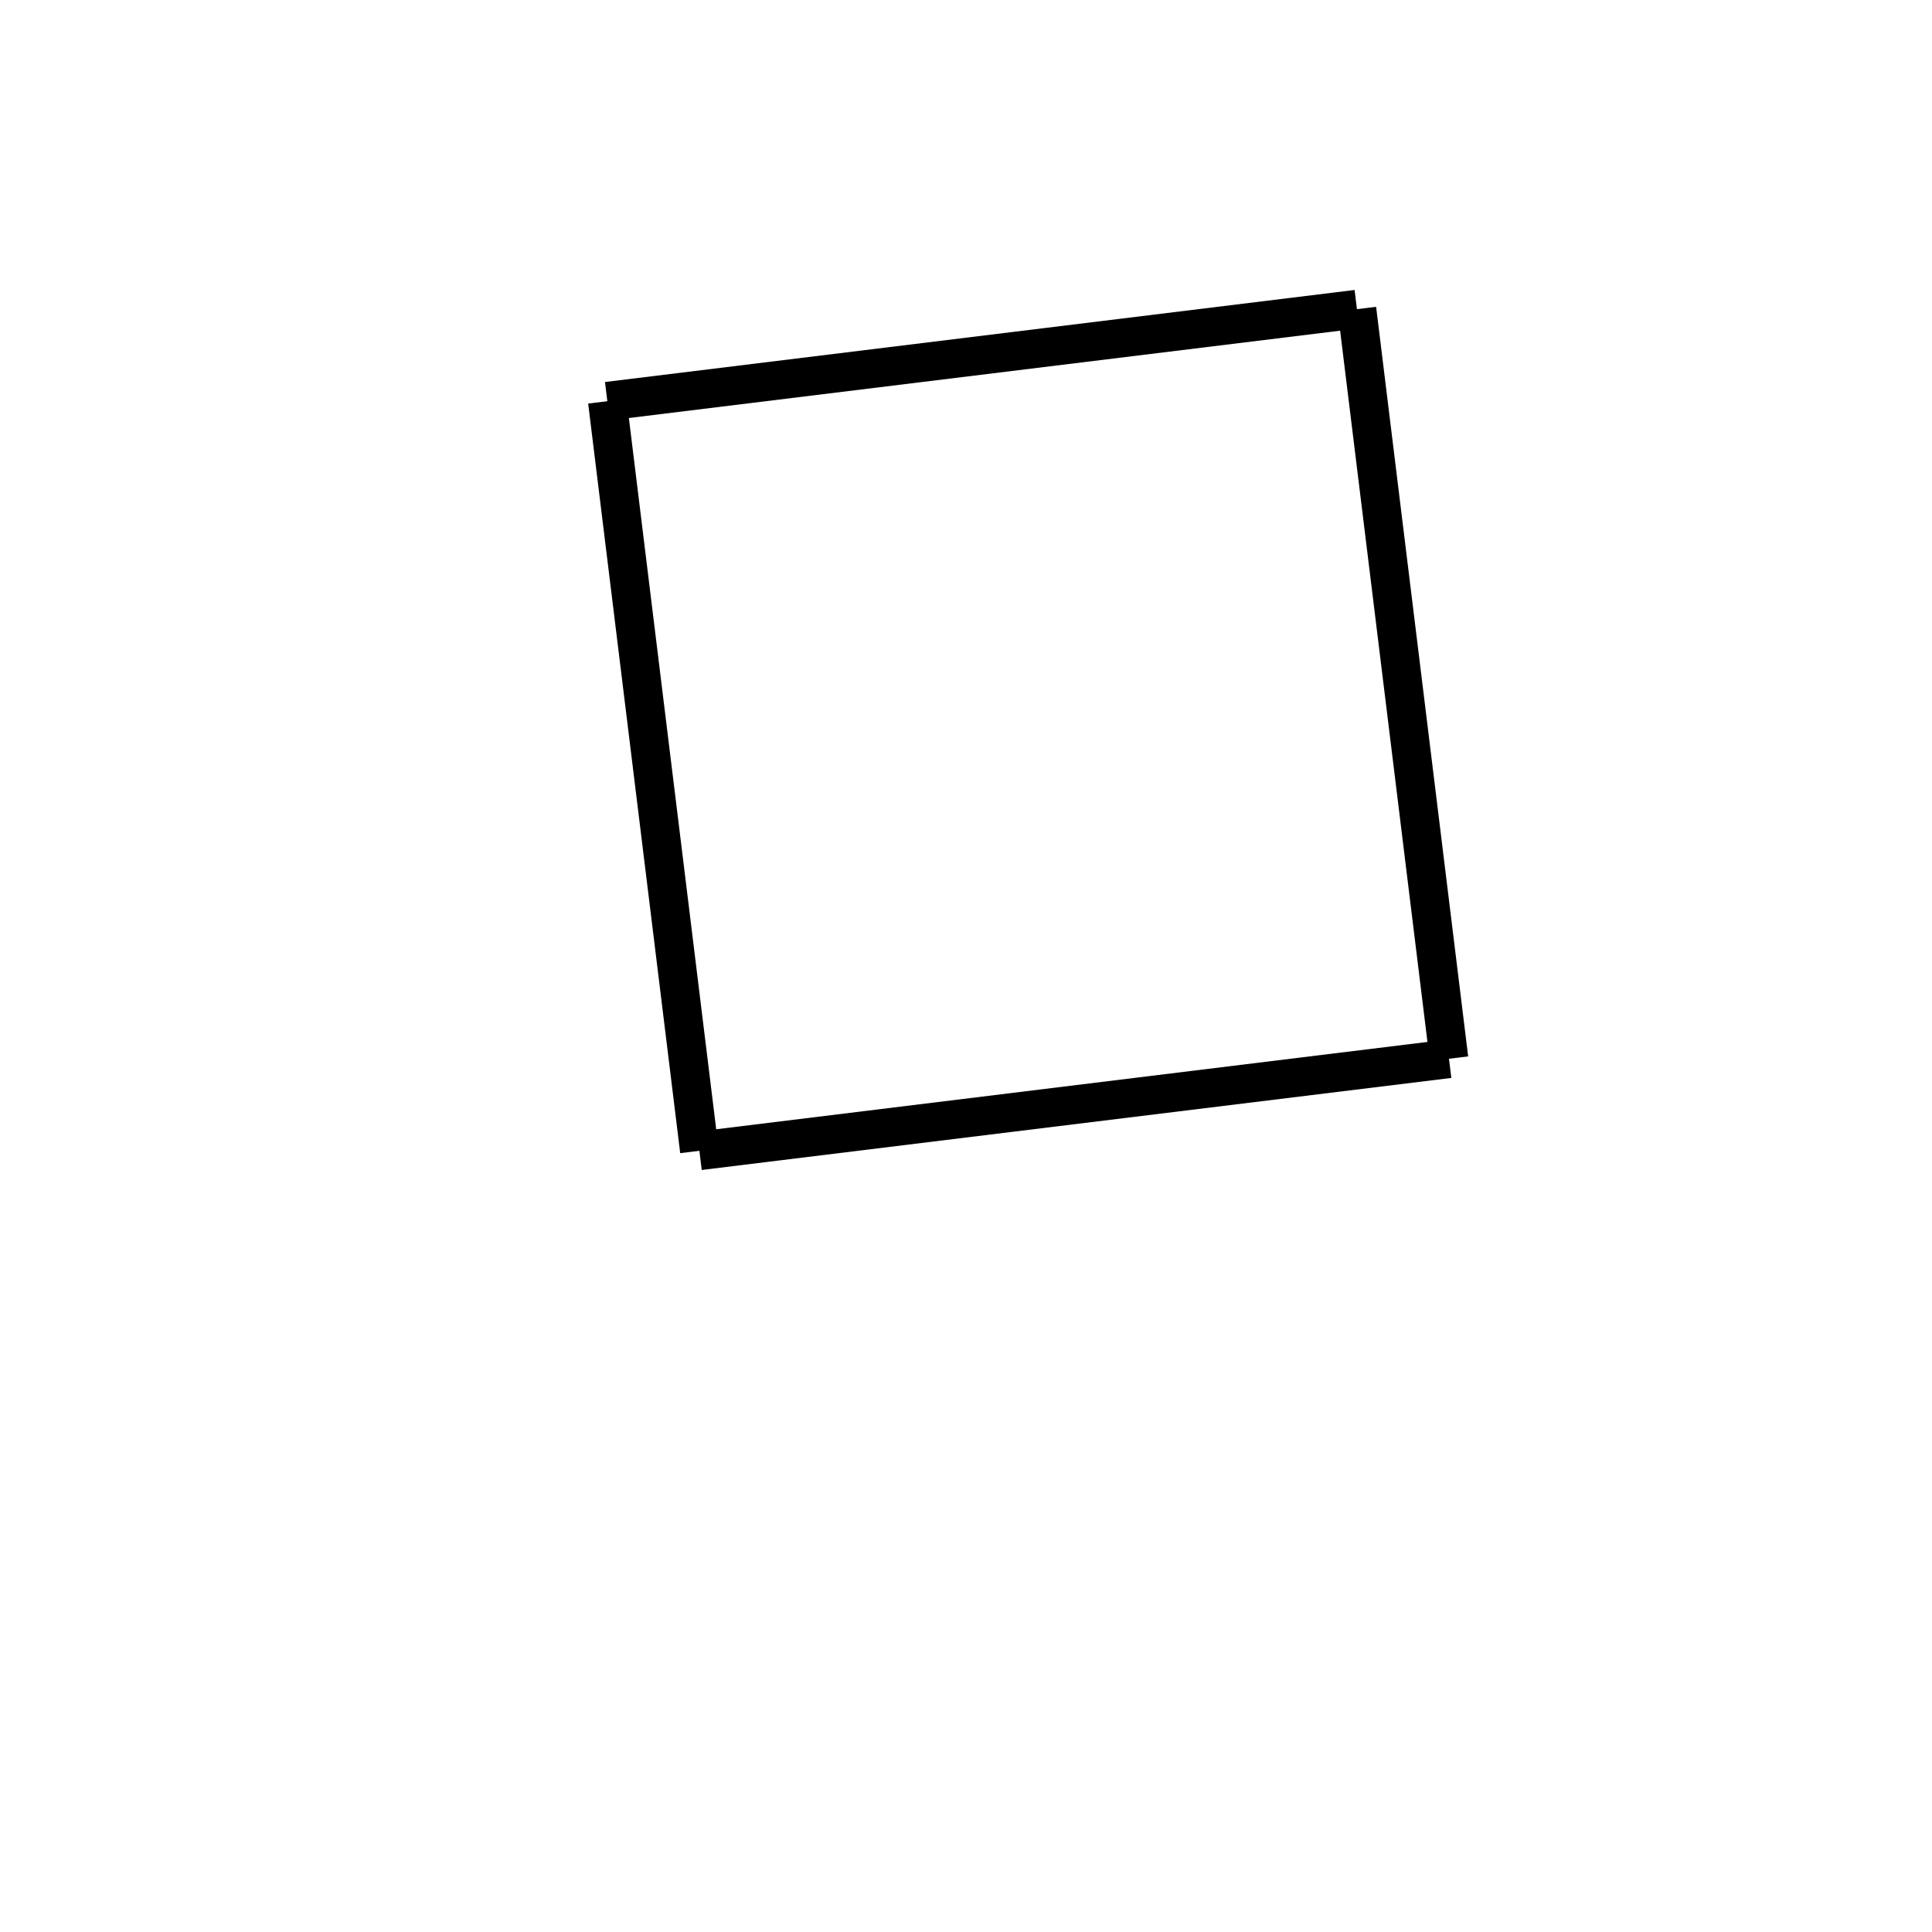
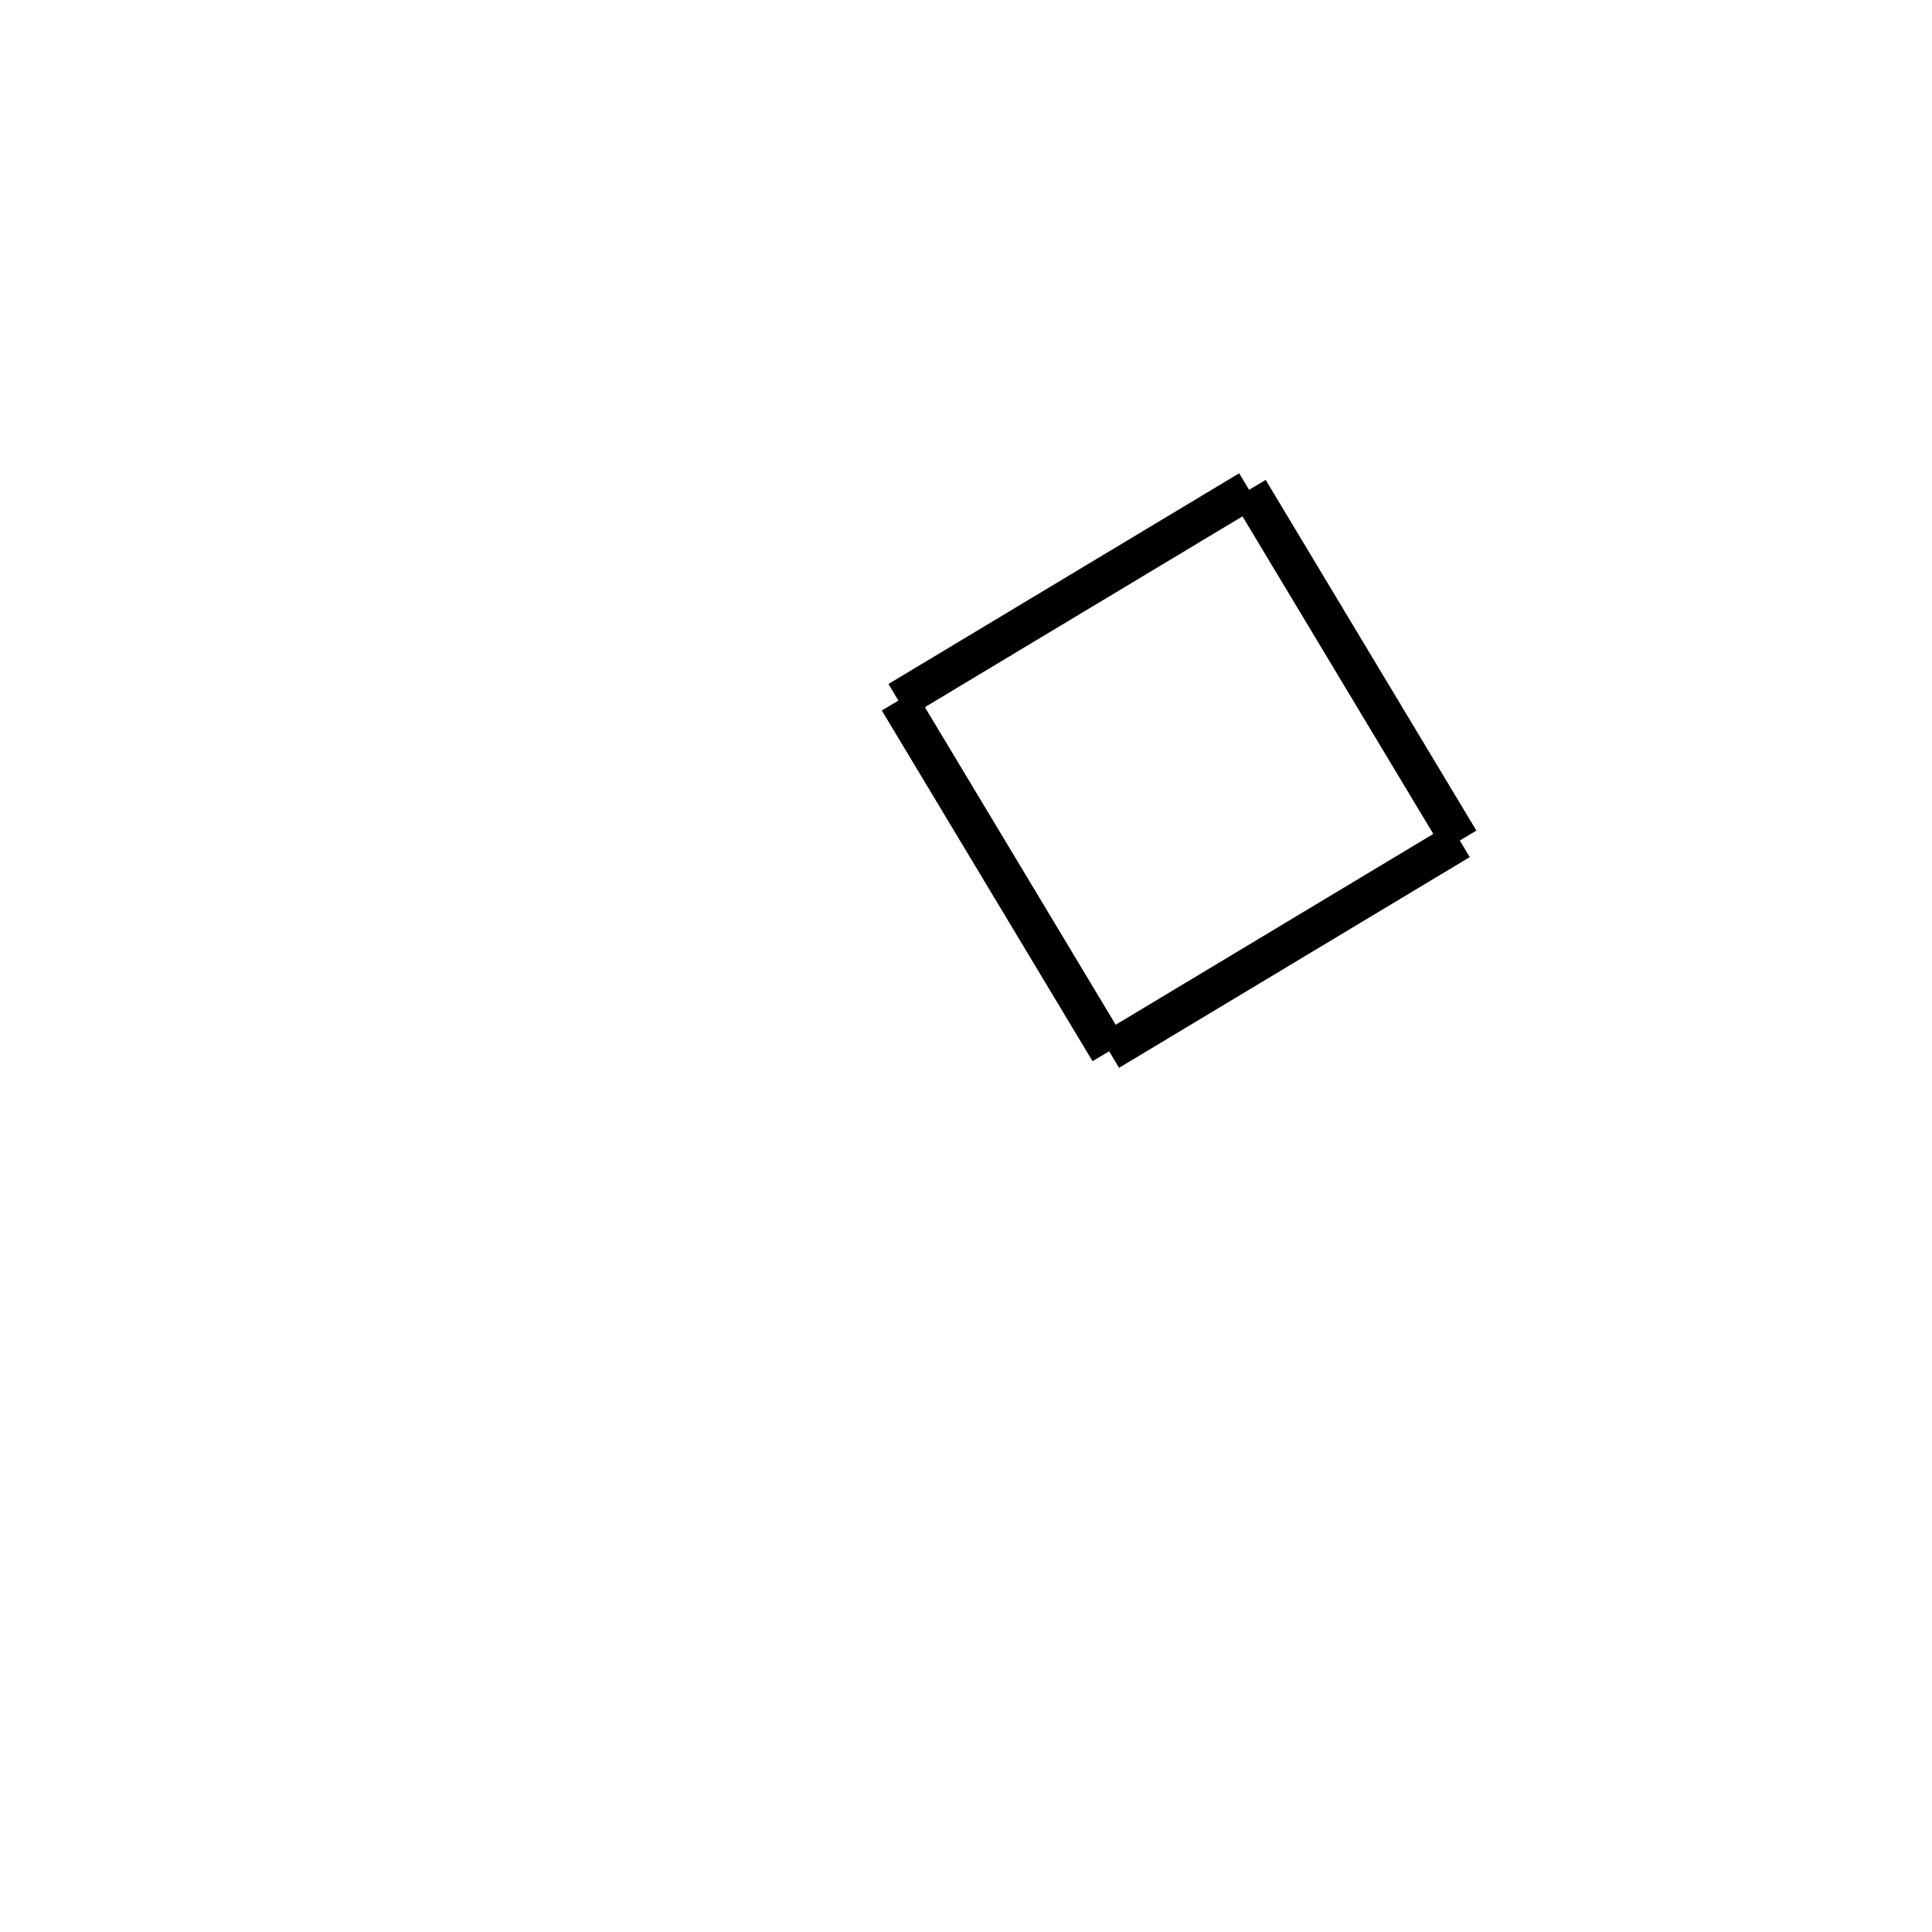
<svg xmlns="http://www.w3.org/2000/svg" height="100" width="100">
-   <line x1="31.436" y1="20.766" x2="70.235" y2="16.002" stroke-width="2" stroke="black" />
-   <line x1="70.235" y1="16.002" x2="74.999" y2="54.801" stroke-width="2" stroke="black" />
-   <line x1="36.2" y1="59.565" x2="74.999" y2="54.801" stroke-width="2" stroke="black" />
-   <line x1="31.436" y1="20.766" x2="36.2" y2="59.565" stroke-width="2" stroke="black" />
+   <line x1="64.653" y1="25.354" x2="75.56" y2="43.506" stroke-width="2" stroke="black" />
+   <line x1="75.56" y1="43.506" x2="57.407" y2="54.413" stroke-width="2" stroke="black" />
+   <line x1="46.5" y1="36.261" x2="57.407" y2="54.413" stroke-width="2" stroke="black" />
+   <line x1="64.653" y1="25.354" x2="46.5" y2="36.261" stroke-width="2" stroke="black" />
</svg>
